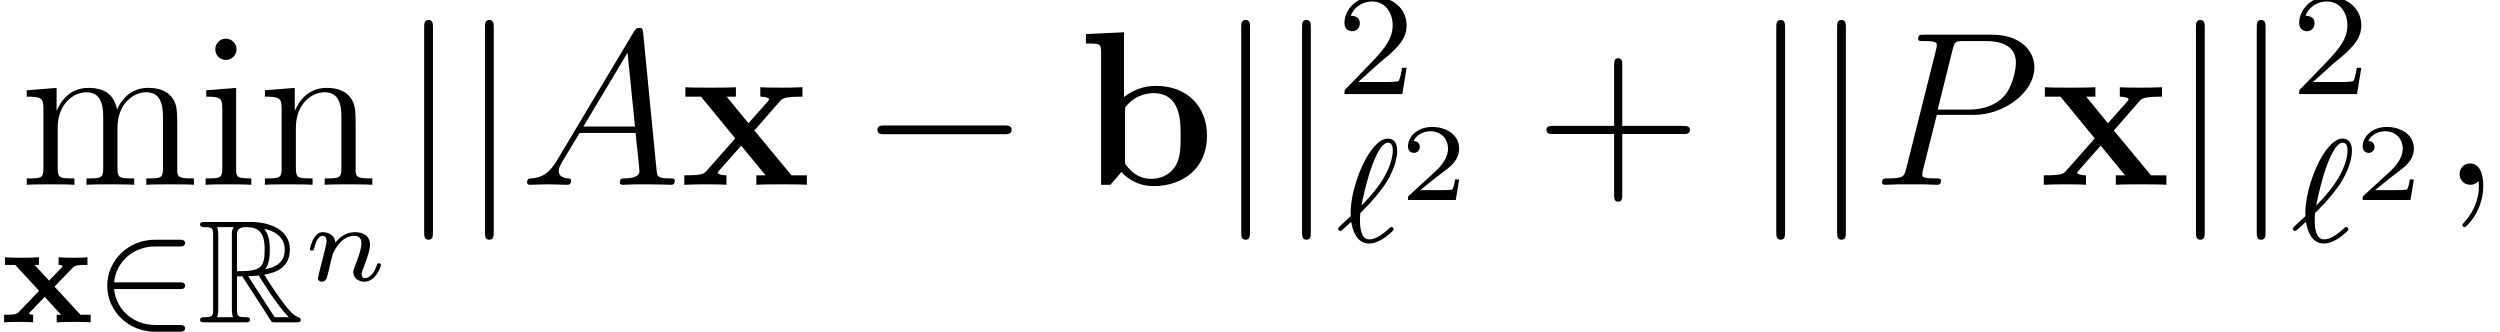
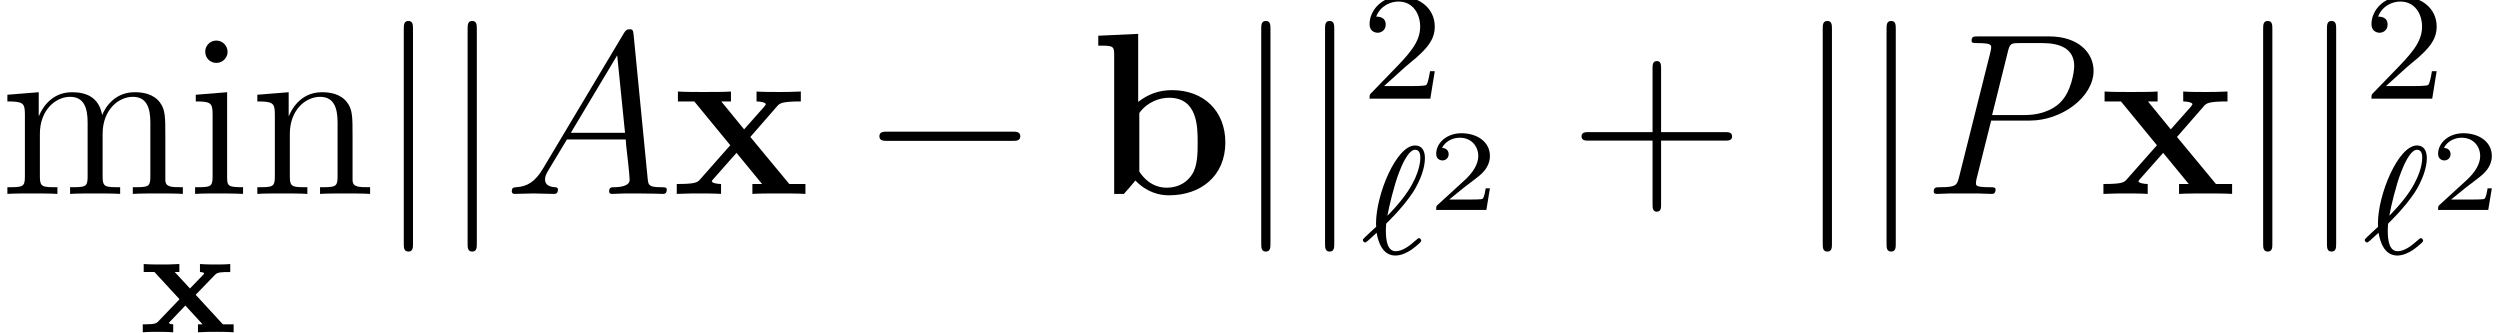
- <svg xmlns="http://www.w3.org/2000/svg" xmlns:xlink="http://www.w3.org/1999/xlink" height="20.383pt" version="1.1" viewBox="-0.239 -0.236 153.694 20.383" width="153.694pt">
+ <svg xmlns="http://www.w3.org/2000/svg" xmlns:xlink="http://www.w3.org/1999/xlink" height="19.466pt" version="1.1" viewBox="-0.239 -0.236 146.455 19.466" width="146.455pt">
  <defs>
    <path d="M2.965 -1.945L3.977 -2.989C4.105 -3.124 4.344 -3.124 4.758 -3.124V-3.539C4.519 -3.515 4.16 -3.515 4.001 -3.515C3.929 -3.515 3.467 -3.515 3.188 -3.539V-3.124C3.268 -3.124 3.403 -3.1 3.403 -3.053C3.403 -3.029 3.355 -2.981 3.347 -2.973L2.67 -2.271L1.881 -3.124H2.12V-3.539C1.658 -3.515 1.554 -3.515 1.164 -3.515C1.02 -3.515 0.55 -3.515 0.271 -3.539V-3.124H0.829L2.128 -1.714L1.02 -0.558C0.933 -0.47 0.853 -0.414 0.359 -0.414H0.223V0C0.47 -0.024 0.837 -0.024 0.98 -0.024C1.028 -0.024 1.522 -0.024 1.801 0V-0.414C1.65 -0.414 1.61 -0.454 1.57 -0.486L2.431 -1.387L3.324 -0.414H3.084V0C3.547 -0.024 3.65 -0.024 4.041 -0.024C4.16 -0.024 4.655 -0.024 4.934 0V-0.414H4.376L2.965 -1.945Z" id="g0-120" />
-     <path d="M2.331 0.048C2.331 -0.646 2.104 -1.16 1.614 -1.16C1.231 -1.16 1.04 -0.849 1.04 -0.586S1.219 0 1.626 0C1.781 0 1.913 -0.048 2.02 -0.155C2.044 -0.179 2.056 -0.179 2.068 -0.179C2.092 -0.179 2.092 -0.012 2.092 0.048C2.092 0.442 2.02 1.219 1.327 1.997C1.196 2.14 1.196 2.164 1.196 2.188C1.196 2.248 1.255 2.307 1.315 2.307C1.411 2.307 2.331 1.423 2.331 0.048Z" id="g7-59" />
-     <path d="M2.032 -1.327C1.614 -0.622 1.207 -0.383 0.634 -0.347C0.502 -0.335 0.406 -0.335 0.406 -0.12C0.406 -0.048 0.466 0 0.55 0C0.765 0 1.303 -0.024 1.518 -0.024C1.865 -0.024 2.248 0 2.582 0C2.654 0 2.798 0 2.798 -0.227C2.798 -0.335 2.702 -0.347 2.63 -0.347C2.355 -0.371 2.128 -0.466 2.128 -0.753C2.128 -0.921 2.2 -1.052 2.355 -1.315L3.264 -2.821H6.312C6.324 -2.714 6.324 -2.618 6.336 -2.511C6.372 -2.2 6.516 -0.956 6.516 -0.729C6.516 -0.371 5.906 -0.347 5.715 -0.347C5.583 -0.347 5.452 -0.347 5.452 -0.132C5.452 0 5.559 0 5.631 0C5.834 0 6.073 -0.024 6.276 -0.024H6.958C7.687 -0.024 8.213 0 8.225 0C8.309 0 8.44 0 8.44 -0.227C8.44 -0.347 8.333 -0.347 8.153 -0.347C7.496 -0.347 7.484 -0.454 7.448 -0.813L6.719 -8.273C6.695 -8.512 6.647 -8.536 6.516 -8.536C6.396 -8.536 6.324 -8.512 6.217 -8.333L2.032 -1.327ZM3.467 -3.168L5.87 -7.185L6.276 -3.168H3.467Z" id="g7-65" />
-     <path d="M3.539 -3.802H5.547C7.197 -3.802 8.847 -5.021 8.847 -6.384C8.847 -7.317 8.058 -8.165 6.551 -8.165H2.857C2.63 -8.165 2.523 -8.165 2.523 -7.938C2.523 -7.819 2.63 -7.819 2.809 -7.819C3.539 -7.819 3.539 -7.723 3.539 -7.592C3.539 -7.568 3.539 -7.496 3.491 -7.317L1.877 -0.885C1.769 -0.466 1.745 -0.347 0.909 -0.347C0.681 -0.347 0.562 -0.347 0.562 -0.132C0.562 0 0.669 0 0.741 0C0.968 0 1.207 -0.024 1.435 -0.024H2.833C3.061 -0.024 3.312 0 3.539 0C3.634 0 3.766 0 3.766 -0.227C3.766 -0.347 3.658 -0.347 3.479 -0.347C2.762 -0.347 2.75 -0.43 2.75 -0.55C2.75 -0.61 2.762 -0.693 2.774 -0.753L3.539 -3.802ZM4.399 -7.352C4.507 -7.795 4.555 -7.819 5.021 -7.819H6.205C7.101 -7.819 7.843 -7.532 7.843 -6.635C7.843 -6.324 7.687 -5.308 7.137 -4.758C6.934 -4.543 6.36 -4.089 5.272 -4.089H3.587L4.399 -7.352Z" id="g7-80" />
+     <path d="M1.307 -1.586C1.387 -1.658 1.466 -1.737 1.538 -1.817C2.096 -2.375 2.471 -2.885 2.67 -3.18C3.068 -3.81 3.292 -4.463 3.292 -4.949C3.292 -5.324 3.148 -5.611 2.782 -5.611C1.809 -5.611 0.757 -3.068 0.757 -1.57C0.757 -1.482 0.757 -1.466 0.765 -1.395C0.646 -1.283 0.335 -1.004 0.215 -0.885C0.08 -0.749 0.072 -0.741 0.072 -0.709C0.072 -0.662 0.128 -0.582 0.191 -0.582C0.215 -0.582 0.231 -0.582 0.351 -0.685L0.789 -1.084C0.869 -0.606 1.092 0.096 1.761 0.096C2.064 0.096 2.367 -0.056 2.582 -0.199C2.702 -0.287 3.1 -0.582 3.1 -0.669C3.1 -0.717 3.061 -0.805 2.981 -0.805C2.941 -0.805 2.917 -0.781 2.853 -0.725C2.527 -0.43 2.144 -0.128 1.777 -0.128C1.347 -0.128 1.267 -0.685 1.267 -1.188C1.267 -1.243 1.267 -1.387 1.283 -1.546L1.307 -1.586ZM1.347 -1.969C1.427 -2.423 1.698 -3.571 1.953 -4.216C2.048 -4.463 2.407 -5.388 2.782 -5.388C2.973 -5.388 3.053 -5.236 3.053 -4.973C3.053 -4.878 3.053 -4.216 2.423 -3.26C2.001 -2.614 1.395 -2.016 1.347 -1.969Z" id="g3-96" />
+     <path d="M7.878 -2.75C8.082 -2.75 8.297 -2.75 8.297 -2.989S8.082 -3.228 7.878 -3.228H1.411C1.207 -3.228 0.992 -3.228 0.992 -2.989S1.207 -2.75 1.411 -2.75H7.878Z" id="g2-0" />
+     <path d="M1.901 -8.536C1.901 -8.751 1.901 -8.966 1.662 -8.966S1.423 -8.751 1.423 -8.536V2.558C1.423 2.774 1.423 2.989 1.662 2.989S1.901 2.774 1.901 2.558V-8.536Z" id="g2-106" />
+     <path d="M2.032 -1.327C1.614 -0.622 1.207 -0.383 0.634 -0.347C0.502 -0.335 0.406 -0.335 0.406 -0.12C0.406 -0.048 0.466 0 0.55 0C0.765 0 1.303 -0.024 1.518 -0.024C1.865 -0.024 2.248 0 2.582 0C2.654 0 2.798 0 2.798 -0.227C2.798 -0.335 2.702 -0.347 2.63 -0.347C2.355 -0.371 2.128 -0.466 2.128 -0.753C2.128 -0.921 2.2 -1.052 2.355 -1.315L3.264 -2.821H6.312C6.324 -2.714 6.324 -2.618 6.336 -2.511C6.372 -2.2 6.516 -0.956 6.516 -0.729C6.516 -0.371 5.906 -0.347 5.715 -0.347C5.583 -0.347 5.452 -0.347 5.452 -0.132C5.452 0 5.559 0 5.631 0C5.834 0 6.073 -0.024 6.276 -0.024H6.958C7.687 -0.024 8.213 0 8.225 0C8.309 0 8.44 0 8.44 -0.227C8.44 -0.347 8.333 -0.347 8.153 -0.347C7.496 -0.347 7.484 -0.454 7.448 -0.813L6.719 -8.273C6.695 -8.512 6.647 -8.536 6.516 -8.536C6.396 -8.536 6.324 -8.512 6.217 -8.333L2.032 -1.327ZM3.467 -3.168L5.87 -7.185L6.276 -3.168H3.467Z" id="g4-65" />
+     <path d="M3.539 -3.802H5.547C7.197 -3.802 8.847 -5.021 8.847 -6.384C8.847 -7.317 8.058 -8.165 6.551 -8.165H2.857C2.63 -8.165 2.523 -8.165 2.523 -7.938C2.523 -7.819 2.63 -7.819 2.809 -7.819C3.539 -7.819 3.539 -7.723 3.539 -7.592C3.539 -7.568 3.539 -7.496 3.491 -7.317L1.877 -0.885C1.769 -0.466 1.745 -0.347 0.909 -0.347C0.681 -0.347 0.562 -0.347 0.562 -0.132C0.562 0 0.669 0 0.741 0C0.968 0 1.207 -0.024 1.435 -0.024H2.833C3.061 -0.024 3.312 0 3.539 0C3.634 0 3.766 0 3.766 -0.227C3.766 -0.347 3.658 -0.347 3.479 -0.347C2.762 -0.347 2.75 -0.43 2.75 -0.55C2.75 -0.61 2.762 -0.693 2.774 -0.753L3.539 -3.802ZM4.399 -7.352C4.507 -7.795 4.555 -7.819 5.021 -7.819H6.205C7.101 -7.819 7.843 -7.532 7.843 -6.635C7.843 -6.324 7.687 -5.308 7.137 -4.758C6.934 -4.543 6.36 -4.089 5.272 -4.089H3.587L4.399 -7.352Z" id="g4-80" />
    <path d="M2.487 -8.297L0.418 -8.201V-7.687C1.16 -7.687 1.243 -7.687 1.243 -7.221V0H1.745C1.949 -0.227 2.152 -0.454 2.343 -0.693C2.953 -0.06 3.61 0.072 4.089 0.072C5.738 0.072 7.006 -0.933 7.006 -2.666C7.006 -4.304 5.882 -5.38 4.244 -5.38C3.539 -5.38 2.977 -5.153 2.487 -4.77V-8.297ZM2.546 -4.196C2.965 -4.77 3.587 -4.985 4.089 -4.985C5.571 -4.985 5.571 -3.467 5.571 -2.678C5.571 -2.14 5.571 -1.459 5.284 -1.016C4.914 -0.442 4.352 -0.323 3.969 -0.323C3.156 -0.323 2.714 -0.897 2.546 -1.16V-4.196Z" id="g1-98" />
    <path d="M4.029 -2.953L5.416 -4.543C5.547 -4.698 5.655 -4.794 6.647 -4.794V-5.308C5.978 -5.284 5.954 -5.284 5.547 -5.284C5.2 -5.284 4.686 -5.284 4.352 -5.308V-4.794C4.579 -4.794 4.83 -4.734 4.83 -4.651C4.83 -4.627 4.77 -4.543 4.746 -4.519L3.706 -3.347L2.523 -4.794H3.025V-5.308C2.75 -5.284 1.937 -5.284 1.614 -5.284C1.255 -5.284 0.61 -5.284 0.275 -5.308V-4.794H1.124L2.989 -2.523L1.435 -0.765C1.291 -0.598 1.207 -0.514 0.215 -0.514V0C0.933 -0.024 0.956 -0.024 1.327 -0.024C1.674 -0.024 2.176 -0.024 2.511 0V-0.514C2.283 -0.514 2.032 -0.574 2.032 -0.658C2.032 -0.669 2.032 -0.681 2.116 -0.777L3.312 -2.128L4.639 -0.514H4.136V0C4.423 -0.024 5.224 -0.024 5.559 -0.024C5.918 -0.024 6.551 -0.024 6.886 0V-0.514H6.049L4.029 -2.953Z" id="g1-120" />
-     <path d="M1.751 -2.068C1.722 -2.523 1.303 -2.636 1.076 -2.636S0.693 -2.499 0.586 -2.307C0.436 -2.062 0.365 -1.745 0.365 -1.722C0.365 -1.656 0.418 -1.632 0.472 -1.632C0.568 -1.632 0.574 -1.674 0.604 -1.769C0.723 -2.248 0.867 -2.439 1.058 -2.439C1.273 -2.439 1.273 -2.194 1.273 -2.134C1.273 -2.038 1.213 -1.799 1.172 -1.632C1.13 -1.47 1.07 -1.225 1.04 -1.094C0.998 -0.944 0.962 -0.789 0.921 -0.64C0.879 -0.472 0.807 -0.173 0.807 -0.137C0.807 -0.006 0.909 0.06 1.016 0.06S1.225 -0.012 1.273 -0.102C1.285 -0.137 1.339 -0.347 1.369 -0.466L1.5 -1.004C1.542 -1.16 1.566 -1.267 1.602 -1.405C1.656 -1.608 1.865 -1.925 2.086 -2.146C2.206 -2.26 2.463 -2.439 2.786 -2.439C3.168 -2.439 3.168 -2.134 3.168 -2.02C3.168 -1.668 2.911 -1.028 2.803 -0.759C2.768 -0.658 2.726 -0.562 2.726 -0.46C2.726 -0.155 3.001 0.06 3.33 0.06C3.933 0.06 4.232 -0.729 4.232 -0.861C4.232 -0.873 4.226 -0.944 4.119 -0.944C4.035 -0.944 4.029 -0.915 3.993 -0.801C3.897 -0.484 3.652 -0.137 3.347 -0.137C3.234 -0.137 3.186 -0.227 3.186 -0.353C3.186 -0.472 3.228 -0.574 3.282 -0.699C3.371 -0.933 3.64 -1.608 3.64 -1.943C3.64 -2.433 3.27 -2.636 2.815 -2.636C2.517 -2.636 2.134 -2.54 1.751 -2.068Z" id="g5-110" />
-     <path d="M2.136 -2.503H2.423L3.618 -0.654C3.698 -0.526 3.889 -0.215 3.977 -0.096C4.033 0 4.057 0 4.24 0H5.34C5.483 0 5.603 0 5.603 -0.143C5.603 -0.207 5.555 -0.263 5.483 -0.279C5.189 -0.343 4.798 -0.869 4.607 -1.124C4.551 -1.203 4.152 -1.73 3.618 -2.59C4.328 -2.718 5.013 -3.021 5.013 -3.969C5.013 -5.077 3.842 -5.46 2.901 -5.46H0.399C0.255 -5.46 0.128 -5.46 0.128 -5.316C0.128 -5.181 0.279 -5.181 0.343 -5.181C0.797 -5.181 0.837 -5.125 0.837 -4.726V-0.733C0.837 -0.335 0.797 -0.279 0.343 -0.279C0.279 -0.279 0.128 -0.279 0.128 -0.143C0.128 0 0.255 0 0.399 0H2.582C2.726 0 2.845 0 2.845 -0.143C2.845 -0.279 2.71 -0.279 2.622 -0.279C2.168 -0.279 2.136 -0.343 2.136 -0.733V-2.503ZM3.674 -2.893C3.897 -3.188 3.921 -3.61 3.921 -3.961C3.921 -4.344 3.873 -4.766 3.618 -5.093C3.945 -5.021 4.734 -4.774 4.734 -3.969C4.734 -3.451 4.495 -3.045 3.674 -2.893ZM2.136 -4.75C2.136 -4.918 2.136 -5.181 2.63 -5.181C3.308 -5.181 3.642 -4.902 3.642 -3.961C3.642 -2.933 3.395 -2.782 2.136 -2.782V-4.75ZM1.052 -0.279C1.116 -0.422 1.116 -0.646 1.116 -0.717V-4.742C1.116 -4.822 1.116 -5.037 1.052 -5.181H1.961C1.857 -5.053 1.857 -4.894 1.857 -4.774V-0.717C1.857 -0.638 1.857 -0.422 1.921 -0.279H1.052ZM2.75 -2.503C2.805 -2.511 2.837 -2.519 2.901 -2.519C3.021 -2.519 3.196 -2.534 3.316 -2.55C3.435 -2.359 4.296 -0.94 4.957 -0.279H4.184L2.75 -2.503Z" id="g2-82" />
-     <path d="M4.631 -1.809C4.758 -1.809 4.934 -1.809 4.934 -1.993S4.758 -2.176 4.631 -2.176H1.076C1.18 -3.284 2.104 -4.129 3.316 -4.129H4.631C4.758 -4.129 4.934 -4.129 4.934 -4.312S4.758 -4.495 4.631 -4.495H3.292C1.857 -4.495 0.701 -3.379 0.701 -1.993C0.701 -0.598 1.865 0.51 3.292 0.51H4.631C4.758 0.51 4.934 0.51 4.934 0.327S4.758 0.143 4.631 0.143H3.316C2.104 0.143 1.18 -0.701 1.076 -1.809H4.631Z" id="g3-50" />
-     <path d="M2.248 -1.626C2.375 -1.745 2.71 -2.008 2.837 -2.12C3.332 -2.574 3.802 -3.013 3.802 -3.738C3.802 -4.686 3.005 -5.3 2.008 -5.3C1.052 -5.3 0.422 -4.575 0.422 -3.865C0.422 -3.475 0.733 -3.419 0.845 -3.419C1.012 -3.419 1.259 -3.539 1.259 -3.842C1.259 -4.256 0.861 -4.256 0.765 -4.256C0.996 -4.838 1.53 -5.037 1.921 -5.037C2.662 -5.037 3.045 -4.407 3.045 -3.738C3.045 -2.909 2.463 -2.303 1.522 -1.339L0.518 -0.303C0.422 -0.215 0.422 -0.199 0.422 0H3.571L3.802 -1.427H3.555C3.531 -1.267 3.467 -0.869 3.371 -0.717C3.324 -0.654 2.718 -0.654 2.59 -0.654H1.172L2.248 -1.626Z" id="g9-50" />
-     <path d="M4.77 -2.762H8.07C8.237 -2.762 8.452 -2.762 8.452 -2.977C8.452 -3.204 8.249 -3.204 8.07 -3.204H4.77V-6.504C4.77 -6.671 4.77 -6.886 4.555 -6.886C4.328 -6.886 4.328 -6.683 4.328 -6.504V-3.204H1.028C0.861 -3.204 0.646 -3.204 0.646 -2.989C0.646 -2.762 0.849 -2.762 1.028 -2.762H4.328V0.538C4.328 0.705 4.328 0.921 4.543 0.921C4.77 0.921 4.77 0.717 4.77 0.538V-2.762Z" id="g10-43" />
-     <path d="M2.08 -7.364C2.08 -7.675 1.829 -7.95 1.494 -7.95C1.184 -7.95 0.921 -7.699 0.921 -7.376C0.921 -7.018 1.207 -6.791 1.494 -6.791C1.865 -6.791 2.08 -7.101 2.08 -7.364ZM0.43 -5.141V-4.794C1.196 -4.794 1.303 -4.722 1.303 -4.136V-0.885C1.303 -0.347 1.172 -0.347 0.395 -0.347V0C0.729 -0.024 1.303 -0.024 1.65 -0.024C1.781 -0.024 2.475 -0.024 2.881 0V-0.347C2.104 -0.347 2.056 -0.406 2.056 -0.873V-5.272L0.43 -5.141Z" id="g10-105" />
-     <path d="M8.572 -2.905C8.572 -4.017 8.572 -4.352 8.297 -4.734C7.95 -5.2 7.388 -5.272 6.982 -5.272C5.99 -5.272 5.487 -4.555 5.296 -4.089C5.129 -5.009 4.483 -5.272 3.73 -5.272C2.57 -5.272 2.116 -4.28 2.02 -4.041H2.008V-5.272L0.383 -5.141V-4.794C1.196 -4.794 1.291 -4.71 1.291 -4.125V-0.885C1.291 -0.347 1.16 -0.347 0.383 -0.347V0C0.693 -0.024 1.339 -0.024 1.674 -0.024C2.02 -0.024 2.666 -0.024 2.977 0V-0.347C2.212 -0.347 2.068 -0.347 2.068 -0.885V-3.108C2.068 -4.364 2.893 -5.033 3.634 -5.033S4.543 -4.423 4.543 -3.694V-0.885C4.543 -0.347 4.411 -0.347 3.634 -0.347V0C3.945 -0.024 4.591 -0.024 4.926 -0.024C5.272 -0.024 5.918 -0.024 6.229 0V-0.347C5.464 -0.347 5.32 -0.347 5.32 -0.885V-3.108C5.32 -4.364 6.145 -5.033 6.886 -5.033S7.795 -4.423 7.795 -3.694V-0.885C7.795 -0.347 7.663 -0.347 6.886 -0.347V0C7.197 -0.024 7.843 -0.024 8.177 -0.024C8.524 -0.024 9.17 -0.024 9.48 0V-0.347C8.883 -0.347 8.584 -0.347 8.572 -0.705V-2.905Z" id="g10-109" />
-     <path d="M5.32 -2.905C5.32 -4.017 5.32 -4.352 5.045 -4.734C4.698 -5.2 4.136 -5.272 3.73 -5.272C2.57 -5.272 2.116 -4.28 2.02 -4.041H2.008V-5.272L0.383 -5.141V-4.794C1.196 -4.794 1.291 -4.71 1.291 -4.125V-0.885C1.291 -0.347 1.16 -0.347 0.383 -0.347V0C0.693 -0.024 1.339 -0.024 1.674 -0.024C2.02 -0.024 2.666 -0.024 2.977 0V-0.347C2.212 -0.347 2.068 -0.347 2.068 -0.885V-3.108C2.068 -4.364 2.893 -5.033 3.634 -5.033S4.543 -4.423 4.543 -3.694V-0.885C4.543 -0.347 4.411 -0.347 3.634 -0.347V0C3.945 -0.024 4.591 -0.024 4.926 -0.024C5.272 -0.024 5.918 -0.024 6.229 0V-0.347C5.631 -0.347 5.332 -0.347 5.32 -0.705V-2.905Z" id="g10-110" />
-     <path d="M7.878 -2.75C8.082 -2.75 8.297 -2.75 8.297 -2.989S8.082 -3.228 7.878 -3.228H1.411C1.207 -3.228 0.992 -3.228 0.992 -2.989S1.207 -2.75 1.411 -2.75H7.878Z" id="g4-0" />
-     <path d="M1.901 -8.536C1.901 -8.751 1.901 -8.966 1.662 -8.966S1.423 -8.751 1.423 -8.536V2.558C1.423 2.774 1.423 2.989 1.662 2.989S1.901 2.774 1.901 2.558V-8.536Z" id="g4-106" />
-     <path d="M3.216 -1.118H2.995C2.983 -1.034 2.923 -0.64 2.833 -0.574C2.792 -0.538 2.307 -0.538 2.224 -0.538H1.106L1.871 -1.16C2.074 -1.321 2.606 -1.704 2.792 -1.883C2.971 -2.062 3.216 -2.367 3.216 -2.792C3.216 -3.539 2.54 -3.975 1.739 -3.975C0.968 -3.975 0.43 -3.467 0.43 -2.905C0.43 -2.6 0.687 -2.564 0.753 -2.564C0.903 -2.564 1.076 -2.672 1.076 -2.887C1.076 -3.019 0.998 -3.21 0.735 -3.21C0.873 -3.515 1.237 -3.742 1.65 -3.742C2.277 -3.742 2.612 -3.276 2.612 -2.792C2.612 -2.367 2.331 -1.931 1.913 -1.548L0.496 -0.251C0.436 -0.191 0.43 -0.185 0.43 0H3.031L3.216 -1.118Z" id="g8-50" />
-     <path d="M1.307 -1.586C1.387 -1.658 1.466 -1.737 1.538 -1.817C2.096 -2.375 2.471 -2.885 2.67 -3.18C3.068 -3.81 3.292 -4.463 3.292 -4.949C3.292 -5.324 3.148 -5.611 2.782 -5.611C1.809 -5.611 0.757 -3.068 0.757 -1.57C0.757 -1.482 0.757 -1.466 0.765 -1.395C0.646 -1.283 0.335 -1.004 0.215 -0.885C0.08 -0.749 0.072 -0.741 0.072 -0.709C0.072 -0.662 0.128 -0.582 0.191 -0.582C0.215 -0.582 0.231 -0.582 0.351 -0.685L0.789 -1.084C0.869 -0.606 1.092 0.096 1.761 0.096C2.064 0.096 2.367 -0.056 2.582 -0.199C2.702 -0.287 3.1 -0.582 3.1 -0.669C3.1 -0.717 3.061 -0.805 2.981 -0.805C2.941 -0.805 2.917 -0.781 2.853 -0.725C2.527 -0.43 2.144 -0.128 1.777 -0.128C1.347 -0.128 1.267 -0.685 1.267 -1.188C1.267 -1.243 1.267 -1.387 1.283 -1.546L1.307 -1.586ZM1.347 -1.969C1.427 -2.423 1.698 -3.571 1.953 -4.216C2.048 -4.463 2.407 -5.388 2.782 -5.388C2.973 -5.388 3.053 -5.236 3.053 -4.973C3.053 -4.878 3.053 -4.216 2.423 -3.26C2.001 -2.614 1.395 -2.016 1.347 -1.969Z" id="g6-96" />
+     <path d="M2.248 -1.626C2.375 -1.745 2.71 -2.008 2.837 -2.12C3.332 -2.574 3.802 -3.013 3.802 -3.738C3.802 -4.686 3.005 -5.3 2.008 -5.3C1.052 -5.3 0.422 -4.575 0.422 -3.865C0.422 -3.475 0.733 -3.419 0.845 -3.419C1.012 -3.419 1.259 -3.539 1.259 -3.842C1.259 -4.256 0.861 -4.256 0.765 -4.256C0.996 -4.838 1.53 -5.037 1.921 -5.037C2.662 -5.037 3.045 -4.407 3.045 -3.738C3.045 -2.909 2.463 -2.303 1.522 -1.339L0.518 -0.303C0.422 -0.215 0.422 -0.199 0.422 0H3.571L3.802 -1.427H3.555C3.531 -1.267 3.467 -0.869 3.371 -0.717C3.324 -0.654 2.718 -0.654 2.59 -0.654H1.172L2.248 -1.626Z" id="g6-50" />
+     <path d="M3.216 -1.118H2.995C2.983 -1.034 2.923 -0.64 2.833 -0.574C2.792 -0.538 2.307 -0.538 2.224 -0.538H1.106L1.871 -1.16C2.074 -1.321 2.606 -1.704 2.792 -1.883C2.971 -2.062 3.216 -2.367 3.216 -2.792C3.216 -3.539 2.54 -3.975 1.739 -3.975C0.968 -3.975 0.43 -3.467 0.43 -2.905C0.43 -2.6 0.687 -2.564 0.753 -2.564C0.903 -2.564 1.076 -2.672 1.076 -2.887C1.076 -3.019 0.998 -3.21 0.735 -3.21C0.873 -3.515 1.237 -3.742 1.65 -3.742C2.277 -3.742 2.612 -3.276 2.612 -2.792C2.612 -2.367 2.331 -1.931 1.913 -1.548L0.496 -0.251C0.436 -0.191 0.43 -0.185 0.43 0H3.031L3.216 -1.118Z" id="g5-50" />
+     <path d="M4.77 -2.762H8.07C8.237 -2.762 8.452 -2.762 8.452 -2.977C8.452 -3.204 8.249 -3.204 8.07 -3.204H4.77V-6.504C4.77 -6.671 4.77 -6.886 4.555 -6.886C4.328 -6.886 4.328 -6.683 4.328 -6.504V-3.204H1.028C0.861 -3.204 0.646 -3.204 0.646 -2.989C0.646 -2.762 0.849 -2.762 1.028 -2.762H4.328V0.538C4.328 0.705 4.328 0.921 4.543 0.921C4.77 0.921 4.77 0.717 4.77 0.538V-2.762Z" id="g7-43" />
+     <path d="M2.08 -7.364C2.08 -7.675 1.829 -7.95 1.494 -7.95C1.184 -7.95 0.921 -7.699 0.921 -7.376C0.921 -7.018 1.207 -6.791 1.494 -6.791C1.865 -6.791 2.08 -7.101 2.08 -7.364ZM0.43 -5.141V-4.794C1.196 -4.794 1.303 -4.722 1.303 -4.136V-0.885C1.303 -0.347 1.172 -0.347 0.395 -0.347V0C0.729 -0.024 1.303 -0.024 1.65 -0.024C1.781 -0.024 2.475 -0.024 2.881 0V-0.347C2.104 -0.347 2.056 -0.406 2.056 -0.873V-5.272L0.43 -5.141Z" id="g7-105" />
+     <path d="M8.572 -2.905C8.572 -4.017 8.572 -4.352 8.297 -4.734C7.95 -5.2 7.388 -5.272 6.982 -5.272C5.99 -5.272 5.487 -4.555 5.296 -4.089C5.129 -5.009 4.483 -5.272 3.73 -5.272C2.57 -5.272 2.116 -4.28 2.02 -4.041H2.008V-5.272L0.383 -5.141V-4.794C1.196 -4.794 1.291 -4.71 1.291 -4.125V-0.885C1.291 -0.347 1.16 -0.347 0.383 -0.347V0C0.693 -0.024 1.339 -0.024 1.674 -0.024C2.02 -0.024 2.666 -0.024 2.977 0V-0.347C2.212 -0.347 2.068 -0.347 2.068 -0.885V-3.108C2.068 -4.364 2.893 -5.033 3.634 -5.033S4.543 -4.423 4.543 -3.694V-0.885C4.543 -0.347 4.411 -0.347 3.634 -0.347V0C3.945 -0.024 4.591 -0.024 4.926 -0.024C5.272 -0.024 5.918 -0.024 6.229 0V-0.347C5.464 -0.347 5.32 -0.347 5.32 -0.885V-3.108C5.32 -4.364 6.145 -5.033 6.886 -5.033S7.795 -4.423 7.795 -3.694V-0.885C7.795 -0.347 7.663 -0.347 6.886 -0.347V0C7.197 -0.024 7.843 -0.024 8.177 -0.024C8.524 -0.024 9.17 -0.024 9.48 0V-0.347C8.883 -0.347 8.584 -0.347 8.572 -0.705V-2.905Z" id="g7-109" />
+     <path d="M5.32 -2.905C5.32 -4.017 5.32 -4.352 5.045 -4.734C4.698 -5.2 4.136 -5.272 3.73 -5.272C2.57 -5.272 2.116 -4.28 2.02 -4.041H2.008V-5.272L0.383 -5.141V-4.794C1.196 -4.794 1.291 -4.71 1.291 -4.125V-0.885C1.291 -0.347 1.16 -0.347 0.383 -0.347V0C0.693 -0.024 1.339 -0.024 1.674 -0.024C2.02 -0.024 2.666 -0.024 2.977 0V-0.347C2.212 -0.347 2.068 -0.347 2.068 -0.885V-3.108C2.068 -4.364 2.893 -5.033 3.634 -5.033S4.543 -4.423 4.543 -3.694V-0.885C4.543 -0.347 4.411 -0.347 3.634 -0.347V0C3.945 -0.024 4.591 -0.024 4.926 -0.024C5.272 -0.024 5.918 -0.024 6.229 0V-0.347C5.631 -0.347 5.332 -0.347 5.32 -0.705V-2.905Z" id="g7-110" />
  </defs>
  <g id="page1" transform="matrix(1.13 0 0 1.13 -63.986 -63.1772)">
-     <use x="57.485" xlink:href="#g10-109" y="65.753" />
-     <use x="67.204" xlink:href="#g10-105" y="65.753" />
-     <use x="70.443" xlink:href="#g10-110" y="65.753" />
-     <use x="56.413" xlink:href="#g0-120" y="73.237" />
-     <use x="61.547" xlink:href="#g3-50" y="73.237" />
-     <use x="67.171" xlink:href="#g2-82" y="73.237" />
-     <use x="72.906" xlink:href="#g5-110" y="70.967" />
-     <use x="78.067" xlink:href="#g4-106" y="65.753" />
-     <use x="81.375" xlink:href="#g4-106" y="65.753" />
-     <use x="84.684" xlink:href="#g7-65" y="65.753" />
-     <use x="93.426" xlink:href="#g1-120" y="65.753" />
-     <use x="103.155" xlink:href="#g4-0" y="65.753" />
-     <use x="115.075" xlink:href="#g1-98" y="65.753" />
-     <use x="122.519" xlink:href="#g4-106" y="65.753" />
-     <use x="125.828" xlink:href="#g4-106" y="65.753" />
-     <use x="129.136" xlink:href="#g9-50" y="60.817" />
-     <use x="129.136" xlink:href="#g6-96" y="68.852" />
-     <use x="132.583" xlink:href="#g8-50" y="66.582" />
-     <use x="139.902" xlink:href="#g10-43" y="65.753" />
-     <use x="151.629" xlink:href="#g4-106" y="65.753" />
-     <use x="154.937" xlink:href="#g4-106" y="65.753" />
-     <use x="158.246" xlink:href="#g7-80" y="65.753" />
-     <use x="167.389" xlink:href="#g1-120" y="65.753" />
-     <use x="174.461" xlink:href="#g4-106" y="65.753" />
-     <use x="177.769" xlink:href="#g4-106" y="65.753" />
-     <use x="181.078" xlink:href="#g9-50" y="60.817" />
-     <use x="181.078" xlink:href="#g6-96" y="68.852" />
-     <use x="184.524" xlink:href="#g8-50" y="66.582" />
-     <use x="189.186" xlink:href="#g7-59" y="65.753" />
+     <use x="56.413" xlink:href="#g7-109" y="65.753" />
+     <use x="66.132" xlink:href="#g7-105" y="65.753" />
+     <use x="69.371" xlink:href="#g7-110" y="65.753" />
+     <use x="63.592" xlink:href="#g0-120" y="72.927" />
+     <use x="75.923" xlink:href="#g2-106" y="65.753" />
+     <use x="79.232" xlink:href="#g2-106" y="65.753" />
+     <use x="82.54" xlink:href="#g4-65" y="65.753" />
+     <use x="91.283" xlink:href="#g1-120" y="65.753" />
+     <use x="101.011" xlink:href="#g2-0" y="65.753" />
+     <use x="112.932" xlink:href="#g1-98" y="65.753" />
+     <use x="120.376" xlink:href="#g2-106" y="65.753" />
+     <use x="123.684" xlink:href="#g2-106" y="65.753" />
+     <use x="126.993" xlink:href="#g6-50" y="60.817" />
+     <use x="126.993" xlink:href="#g3-96" y="68.852" />
+     <use x="130.439" xlink:href="#g5-50" y="66.582" />
+     <use x="137.758" xlink:href="#g7-43" y="65.753" />
+     <use x="149.485" xlink:href="#g2-106" y="65.753" />
+     <use x="152.794" xlink:href="#g2-106" y="65.753" />
+     <use x="156.102" xlink:href="#g4-80" y="65.753" />
+     <use x="165.245" xlink:href="#g1-120" y="65.753" />
+     <use x="172.317" xlink:href="#g2-106" y="65.753" />
+     <use x="175.625" xlink:href="#g2-106" y="65.753" />
+     <use x="178.934" xlink:href="#g6-50" y="60.817" />
+     <use x="178.934" xlink:href="#g3-96" y="68.852" />
+     <use x="182.38" xlink:href="#g5-50" y="66.582" />
  </g>
</svg>
